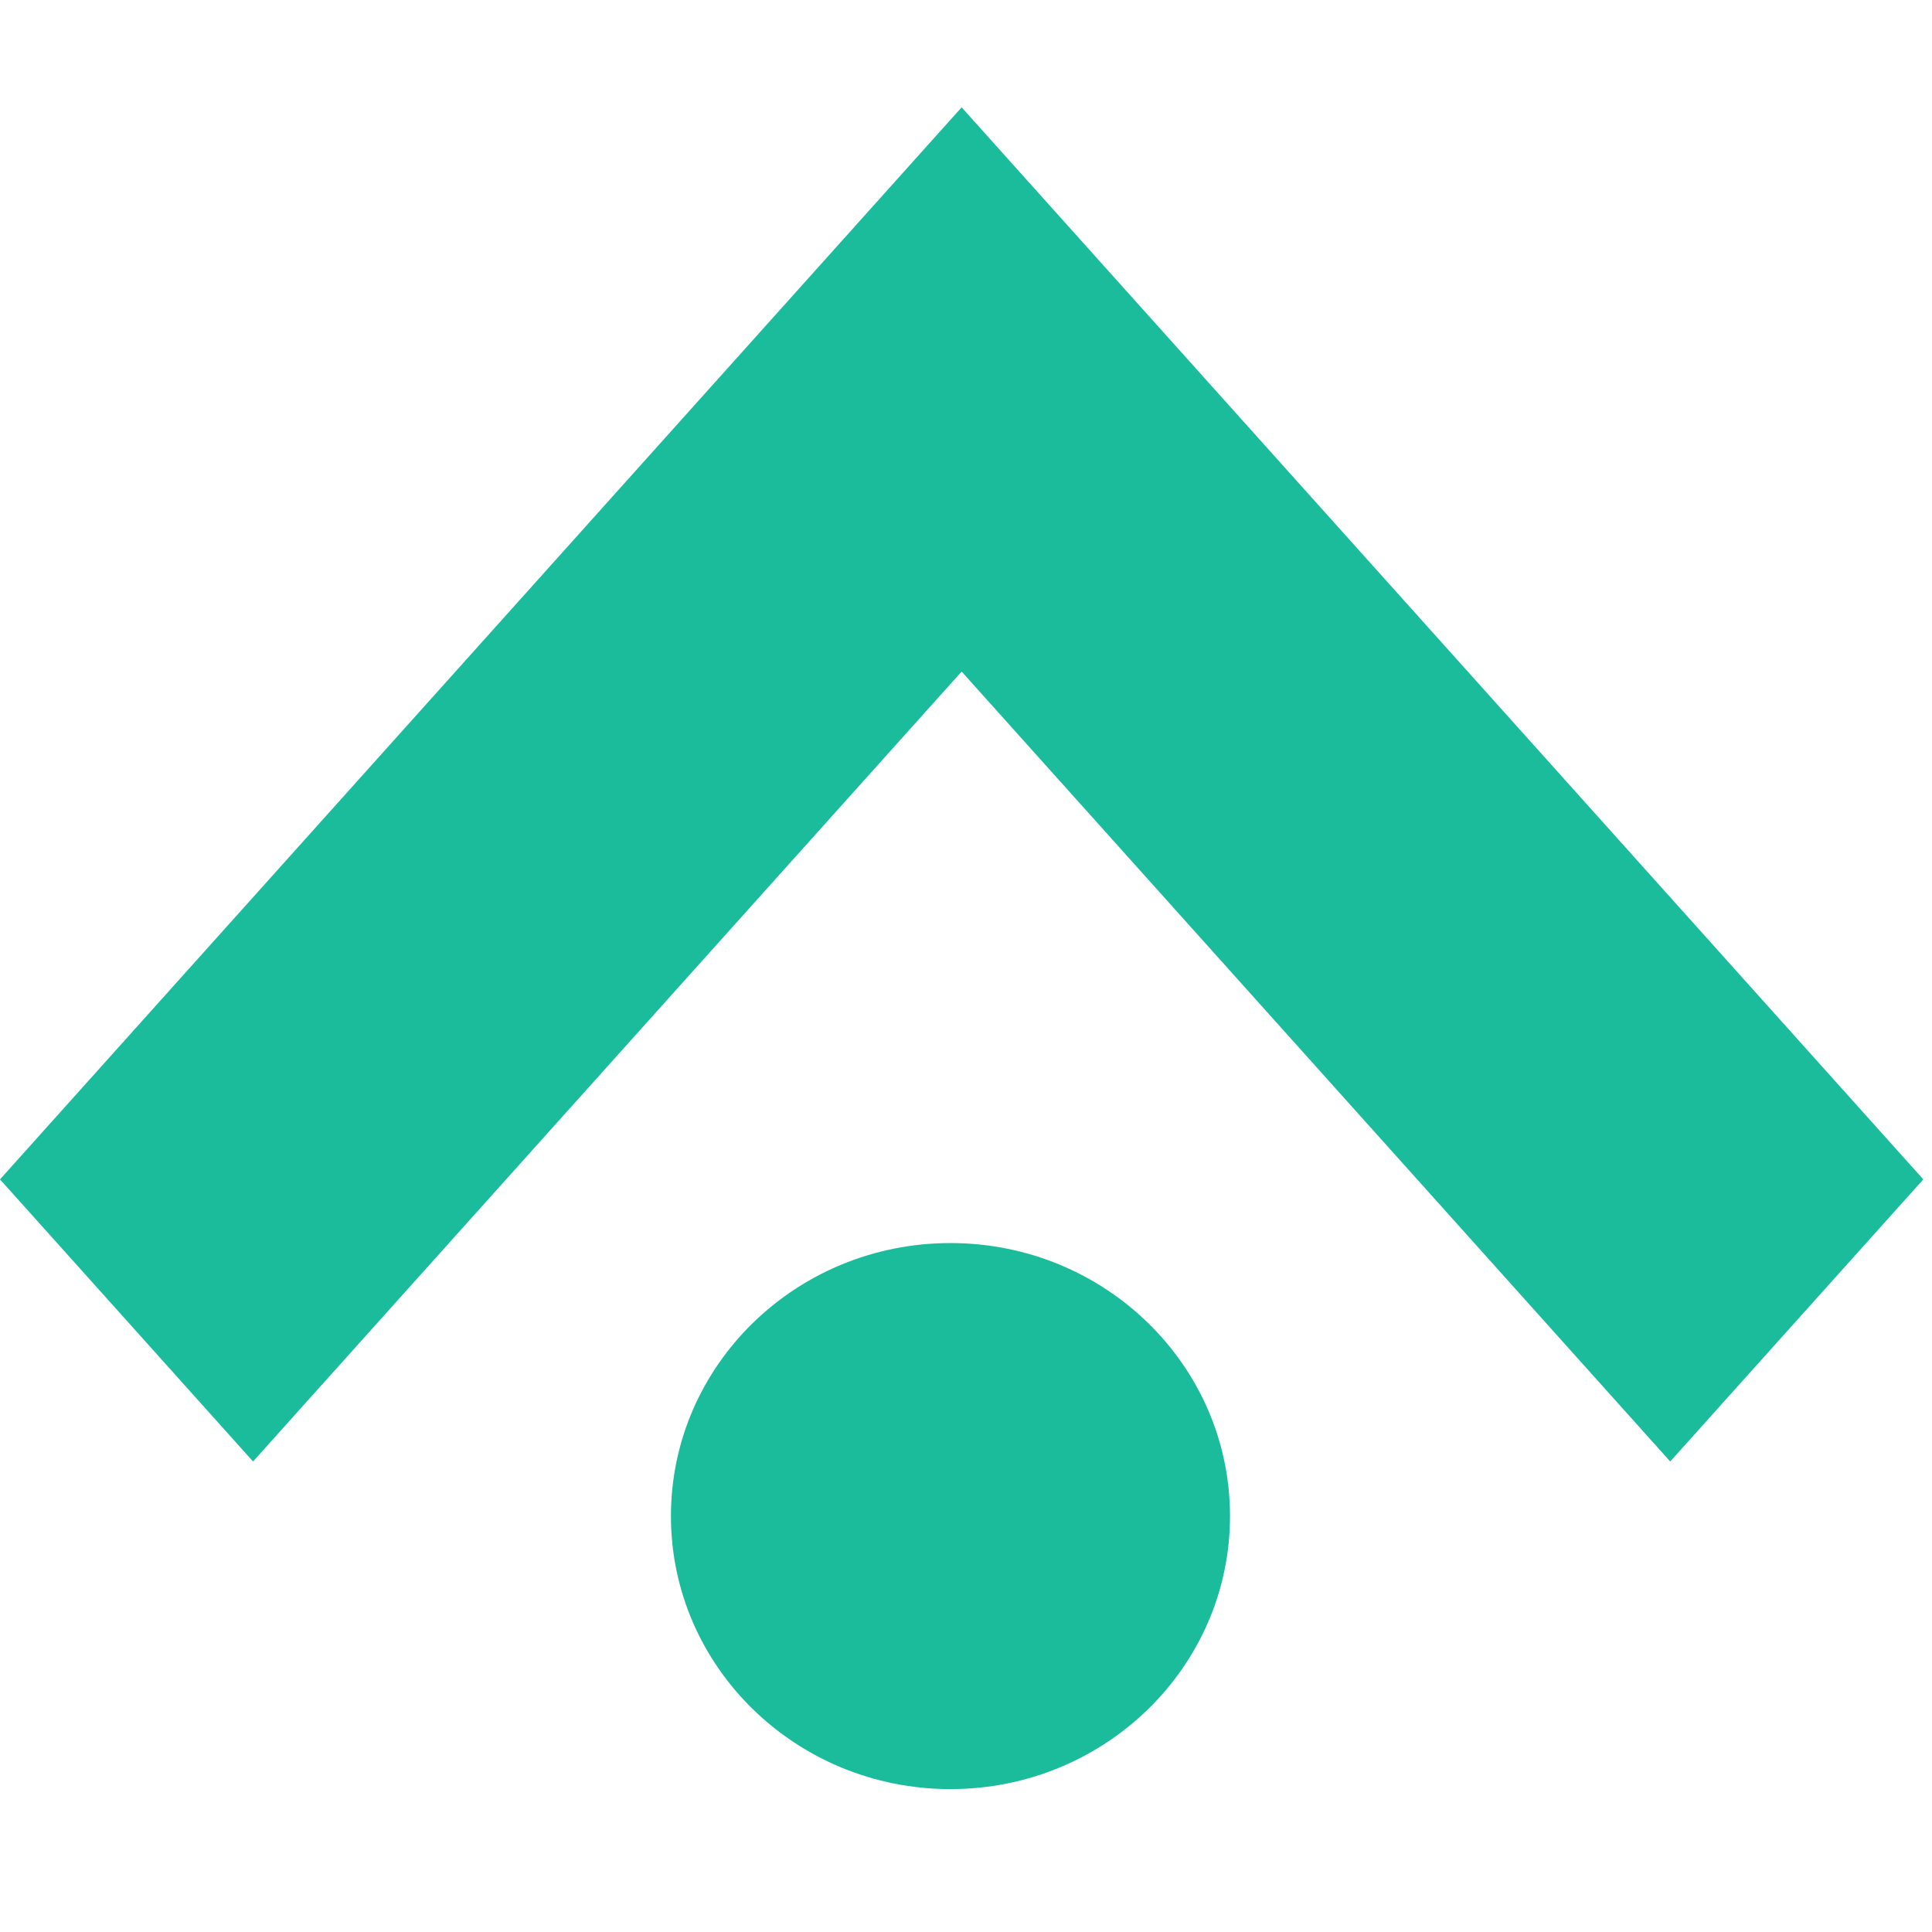
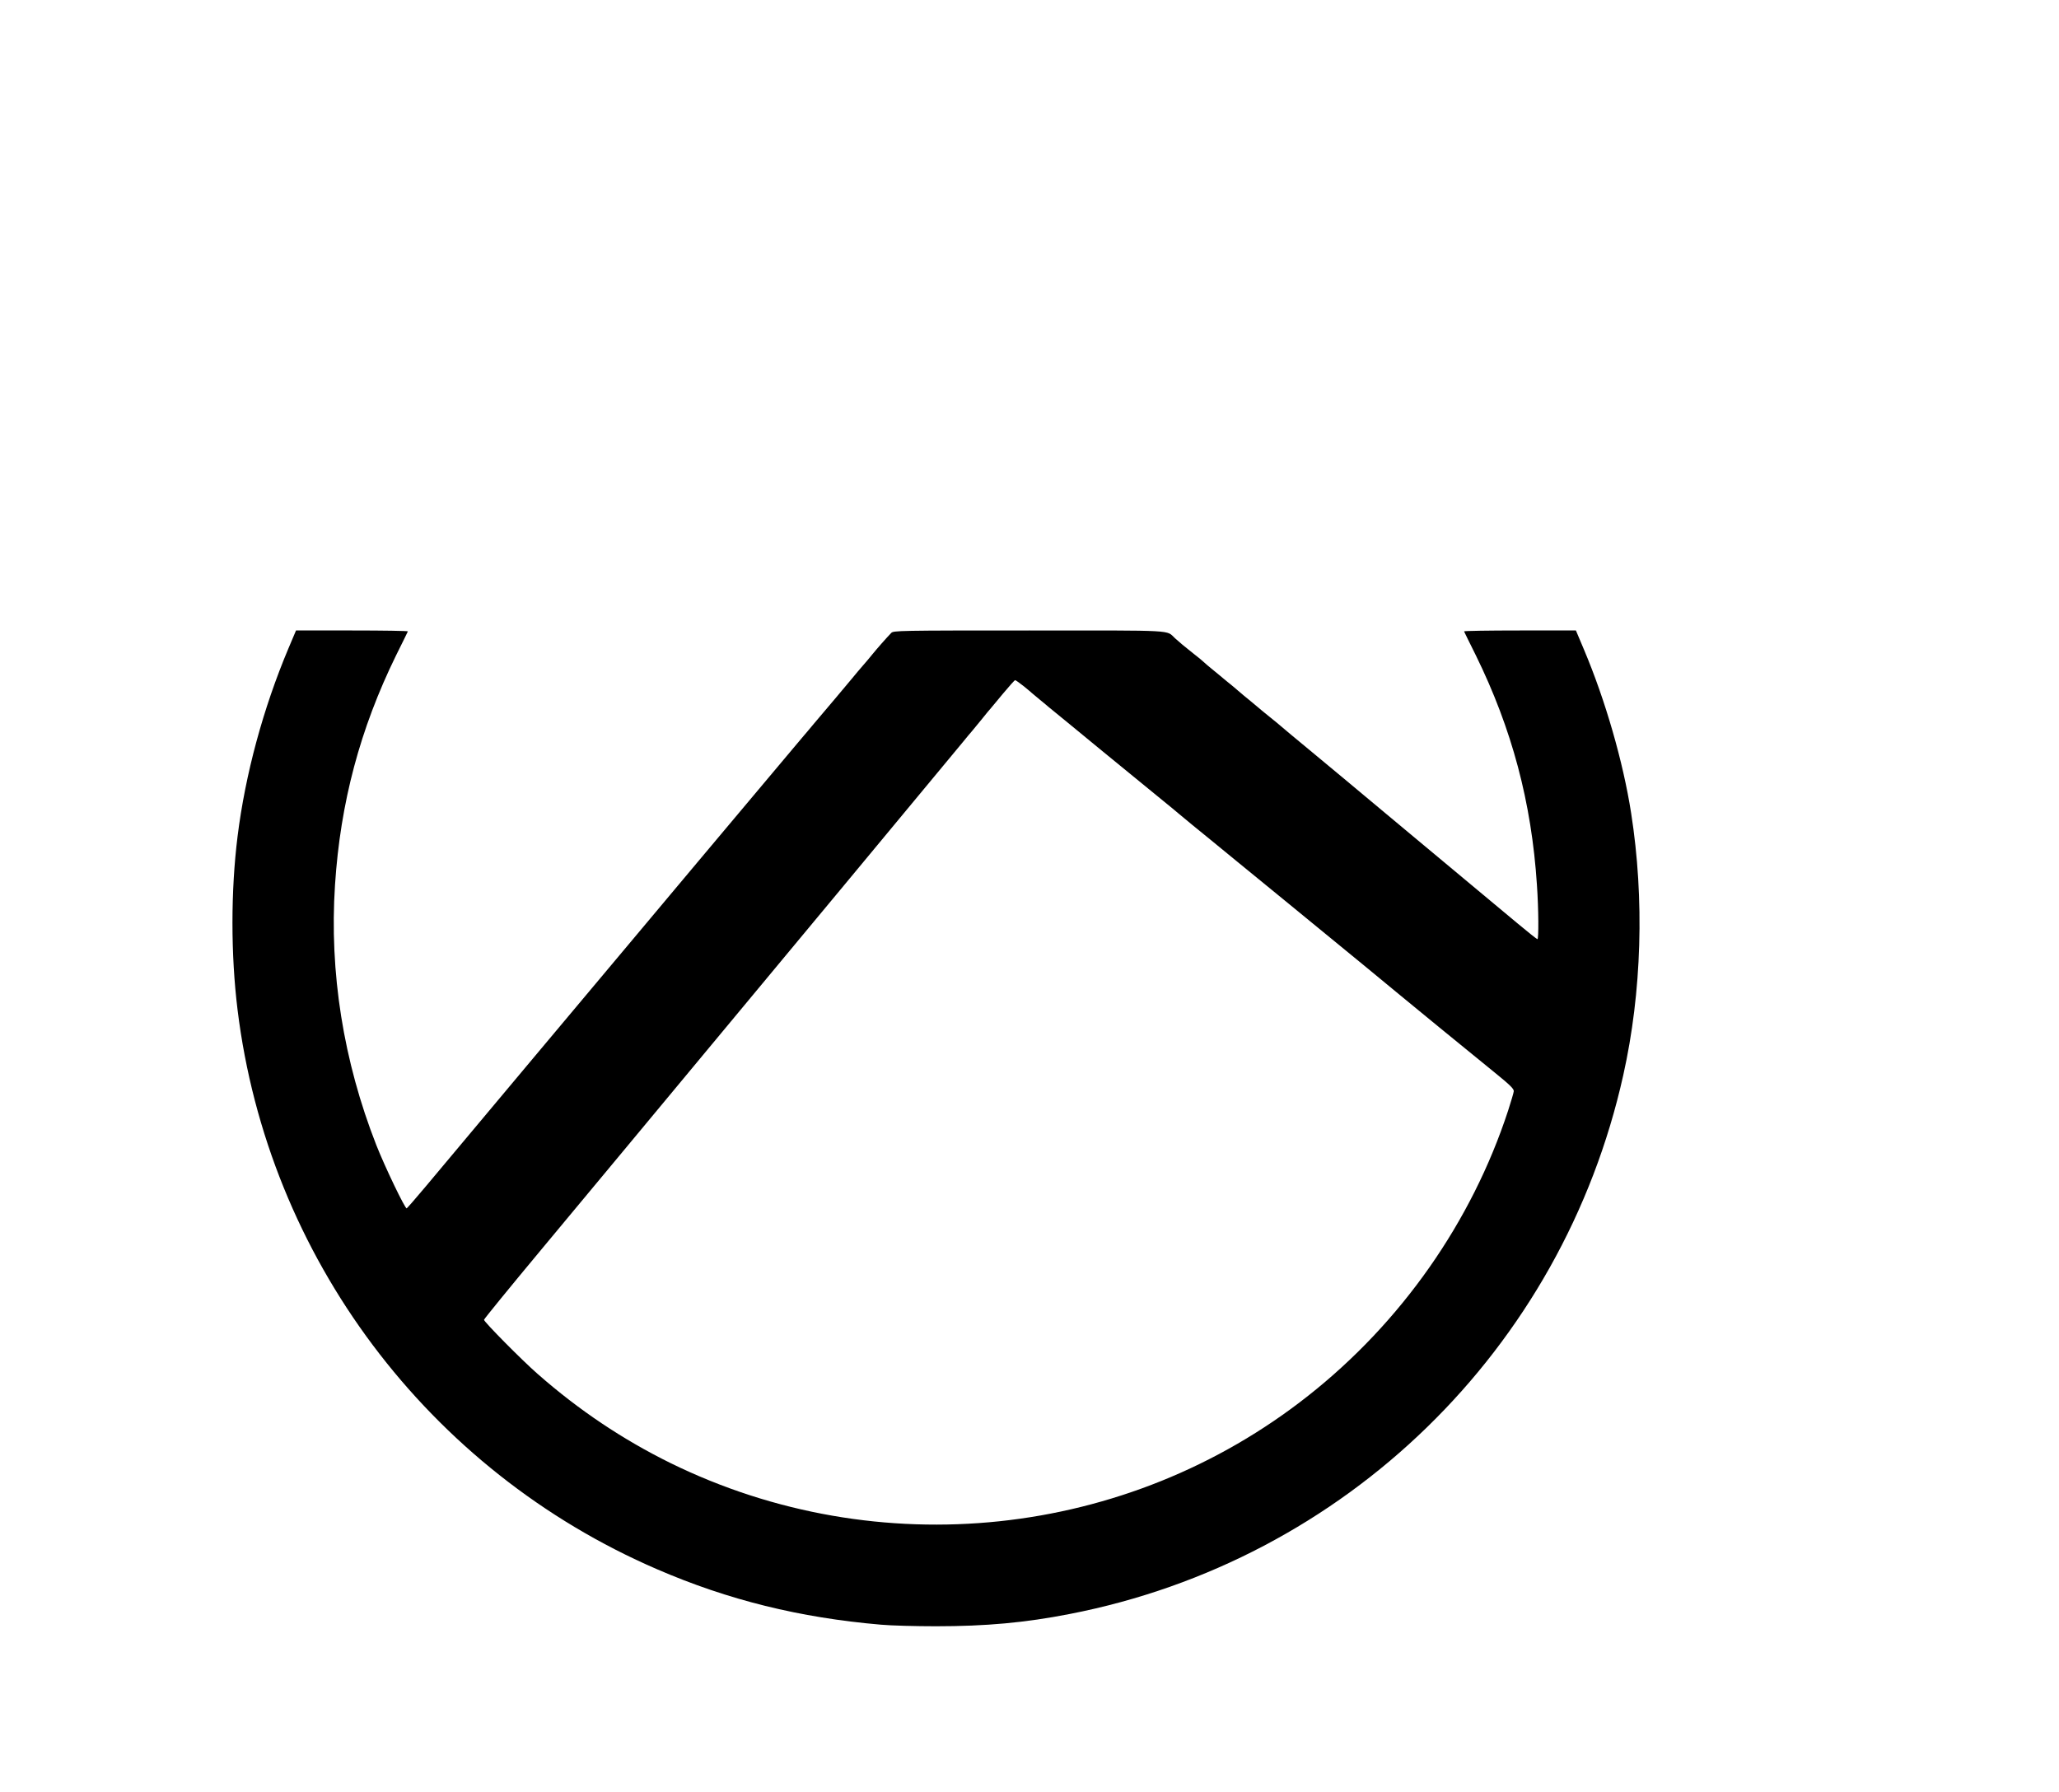
- <svg xmlns="http://www.w3.org/2000/svg" width="54" height="54" viewBox="0 0 54 54" fill="none">
-   <path d="M53.757 32.964L33.951 10.885L26.878 3L19.805 10.885L0 32.964L7.073 40.849L26.878 18.77L46.683 40.849L53.757 32.964Z" fill="#1ABC9C" />
-   <ellipse cx="26.566" cy="42.375" rx="7.813" ry="7.631" fill="#1ABC9C" />
+ <svg xmlns="http://www.w3.org/2000/svg" version="1.0" width="1574pt" height="1370pt" viewBox="0 0 1574 1370" preserveAspectRatio="xMidYMid meet">
+   <g transform="translate(0,1370) scale(0.1,-0.1)" fill="#000000" stroke="none">
+     <path d="M2205 8743 c-193 -458 -330 -963 -389 -1438 -52 -417 -52 -902 0 -1325 232 -1889 1456 -3522 3209 -4278 541 -234 1090 -370 1710 -423 77 -7 266 -12 420 -12 380 0 682 27 1023 94 2106 409 3765 2024 4231 4119 142 635 163 1348 60 2005 -61 391 -197 862 -360 1248 l-62 147 -429 0 c-236 0 -428 -3 -426 -7 2 -5 42 -87 90 -183 276 -562 426 -1125 467 -1755 13 -186 14 -415 4 -415 -5 0 -71 53 -148 117 -279 233 -683 569 -800 667 -66 55 -158 132 -205 171 -111 93 -553 462 -599 499 -78 64 -206 171 -211 176 -3 3 -41 35 -85 70 -44 35 -82 67 -85 70 -3 3 -30 25 -60 50 -30 24 -73 60 -96 80 -22 19 -57 49 -78 65 -20 17 -47 38 -59 49 -12 10 -42 35 -67 55 -25 20 -49 41 -55 47 -5 6 -44 38 -85 70 -78 62 -91 73 -137 114 -72 65 29 60 -1115 60 -998 0 -1039 -1 -1055 -19 -36 -37 -109 -120 -143 -162 -19 -24 -53 -64 -75 -89 -22 -25 -58 -68 -80 -95 -22 -27 -83 -99 -135 -161 -52 -61 -124 -147 -160 -189 -36 -43 -69 -83 -75 -89 -5 -6 -44 -52 -85 -101 -42 -50 -146 -173 -231 -275 -85 -102 -208 -248 -273 -325 -120 -142 -280 -334 -671 -800 -237 -283 -419 -499 -805 -960 -138 -165 -350 -417 -469 -560 -120 -143 -280 -334 -356 -425 -76 -91 -142 -166 -146 -168 -12 -5 -167 318 -232 483 -252 642 -360 1322 -316 1990 41 629 192 1194 467 1755 48 96 88 178 90 183 2 4 -190 7 -426 7 l-429 0 -58 -137z m5622 -290 c32 -26 60 -50 63 -53 3 -3 30 -25 60 -50 30 -25 60 -49 66 -55 7 -5 31 -26 55 -45 24 -19 73 -60 110 -90 98 -82 367 -301 665 -545 88 -71 161 -132 164 -135 3 -3 50 -42 105 -87 55 -44 208 -170 340 -278 132 -108 307 -251 389 -318 313 -257 399 -327 587 -481 107 -88 230 -189 274 -226 87 -72 476 -391 719 -588 121 -98 150 -127 148 -145 -1 -12 -21 -78 -43 -147 -278 -850 -816 -1619 -1529 -2181 -1384 -1093 -3287 -1294 -4875 -514 -363 179 -700 404 -1015 681 -118 103 -410 398 -410 414 0 6 199 250 443 543 243 292 532 640 642 772 110 132 377 454 594 715 682 821 770 926 1076 1295 360 434 743 896 900 1085 38 47 72 87 75 90 3 3 34 41 70 85 35 44 69 85 75 91 5 6 48 57 94 113 46 55 87 101 91 101 5 0 34 -21 67 -47z" />
+   </g>
</svg>
